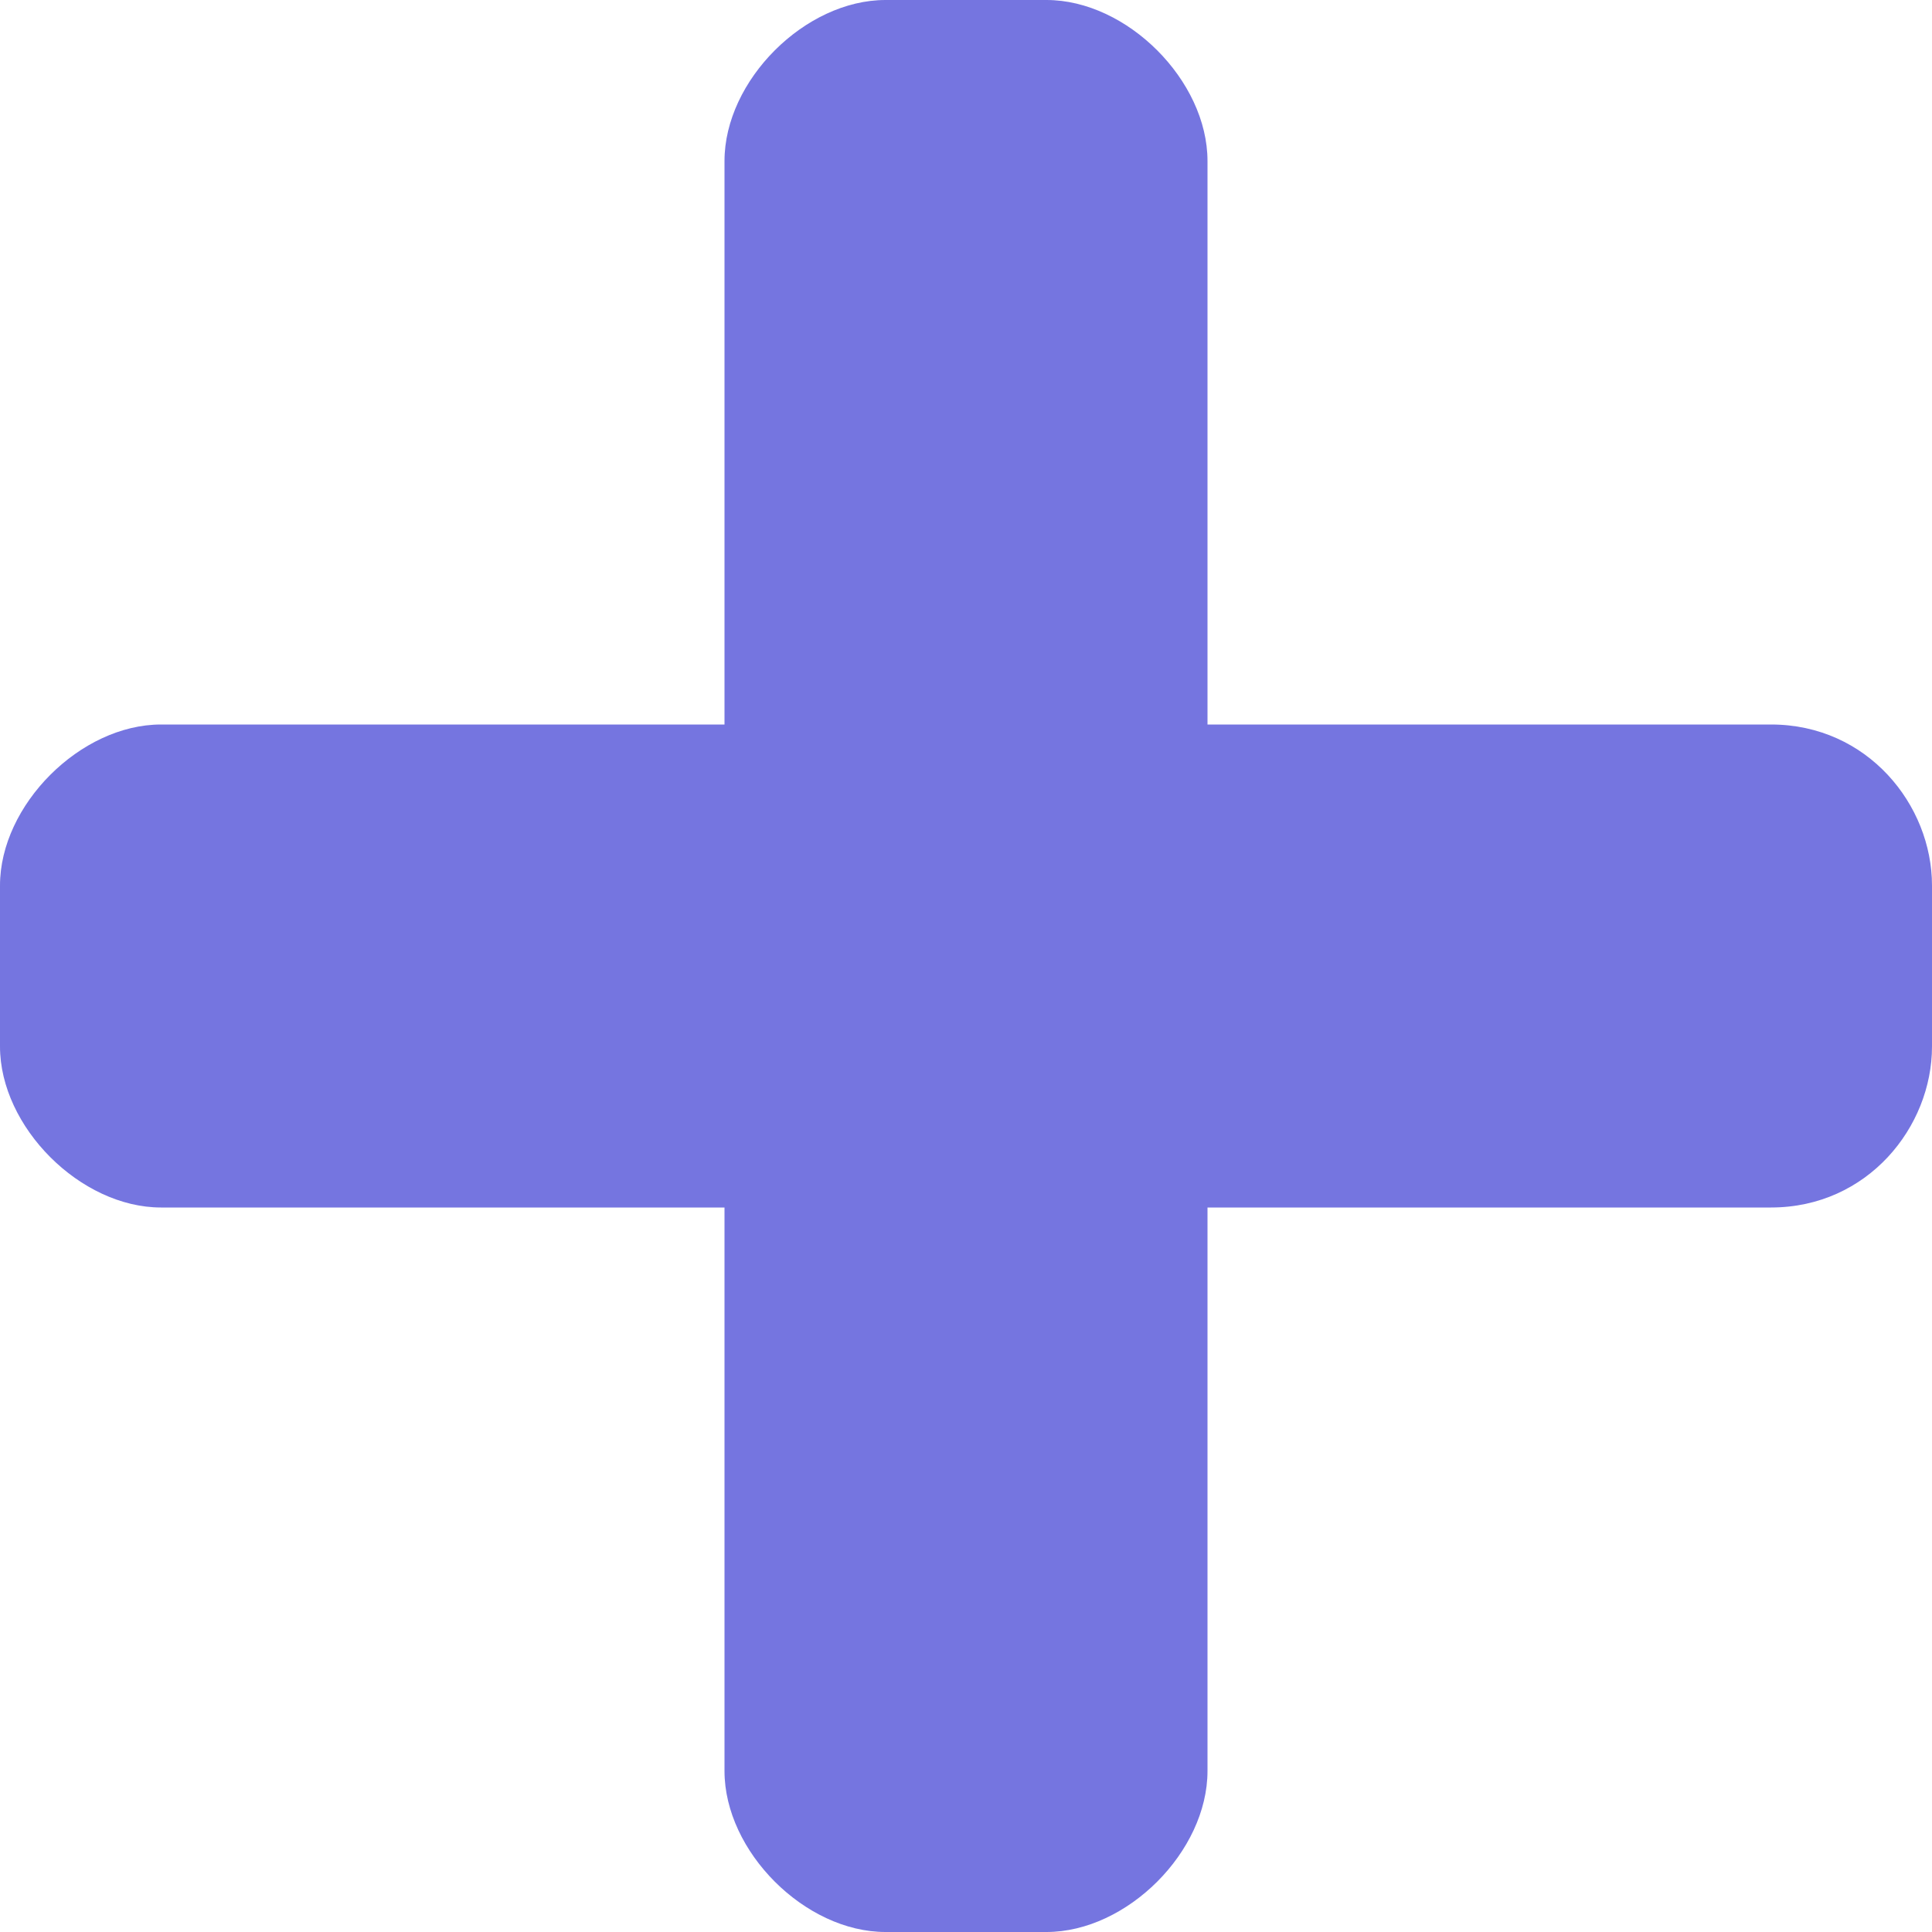
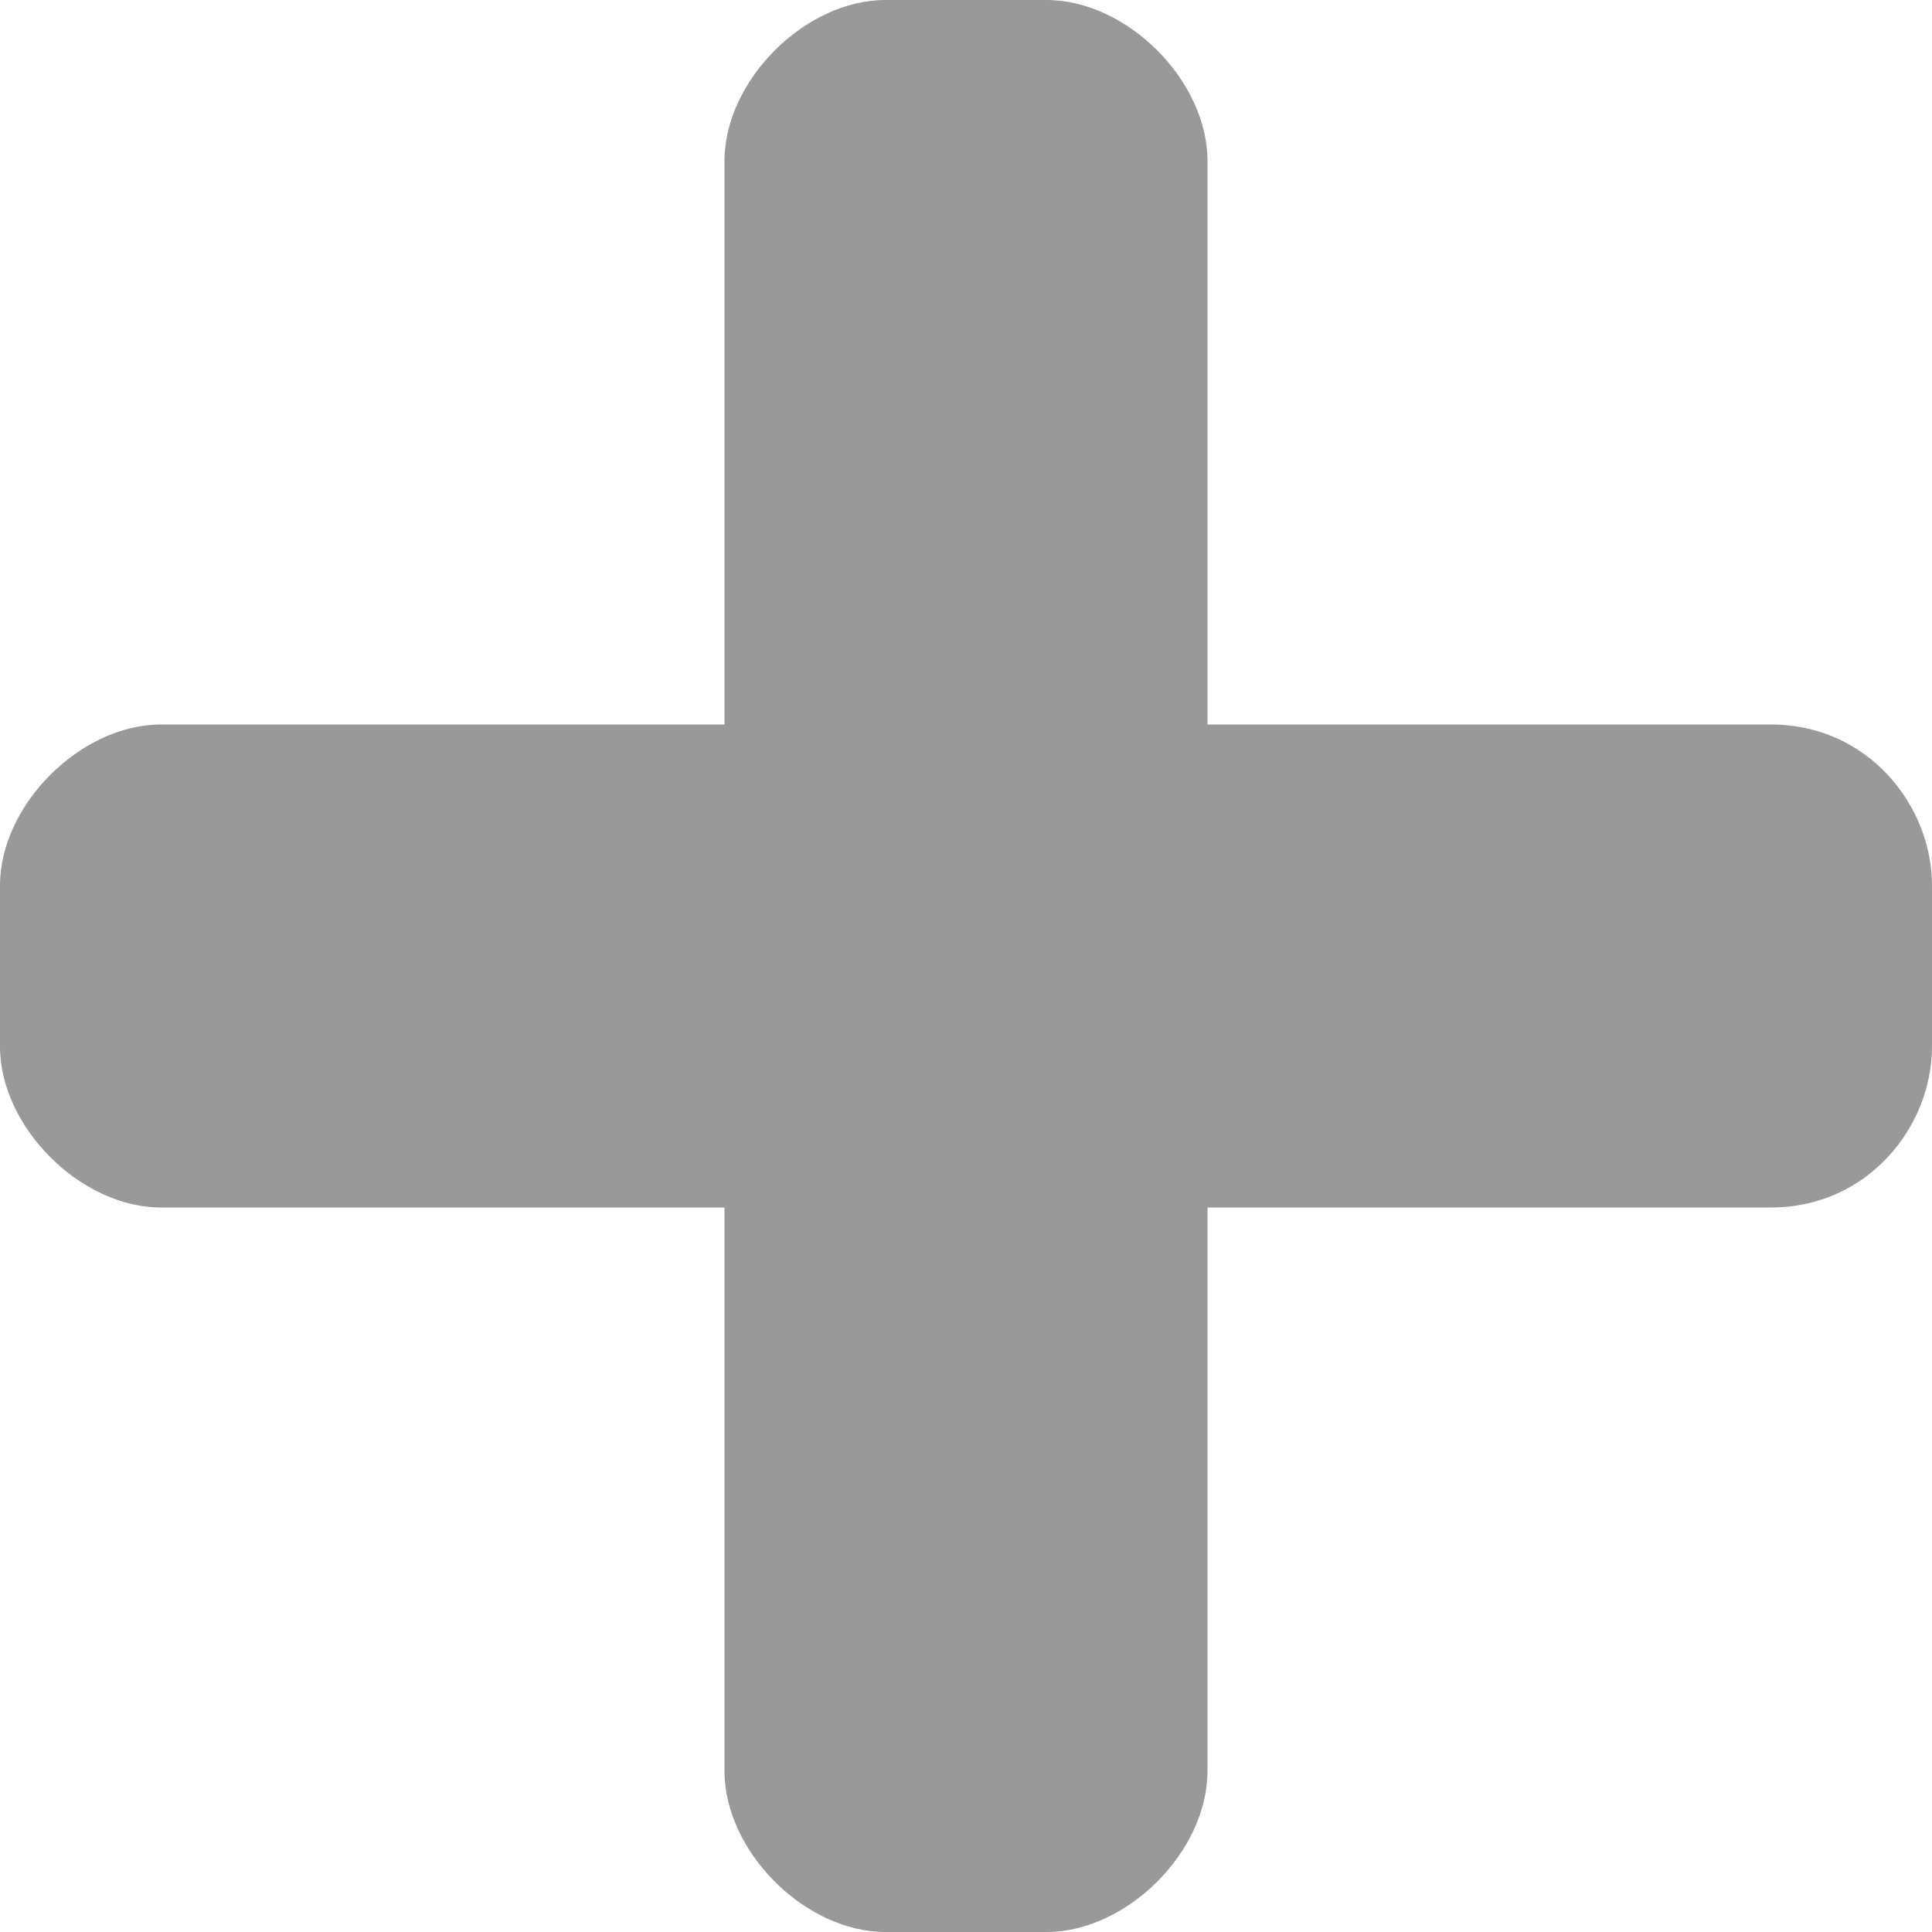
<svg xmlns="http://www.w3.org/2000/svg" version="1.1" x="0px" y="0px" width="12px" height="12px" viewBox="0 0 12 12" style="overflow:visible;enable-background:new 0 0 12 12;" xml:space="preserve" preserveAspectRatio="xMinYMid meet">
  <defs>
</defs>
-   <path style="fill:#7575E0;" d="M11,4.5H7.5V1c0-0.5-0.5-1-1-1h-1c-0.5,0-1,0.5-1,1v3.5L1,4.5c-0.5,0-1,0.5-1,1v1c0,0.5,0.5,1,1,1  h3.5V11c0,0.5,0.5,1,1,1h1c0.5,0,1-0.5,1-1V7.5H11c0.6,0,1-0.5,1-1l0-1C12,5,11.6,4.5,11,4.5z" />
+   <path style="fill:#999999;" d="M11,4.5H7.5V1c0-0.5-0.5-1-1-1h-1c-0.5,0-1,0.5-1,1v3.5L1,4.5c-0.5,0-1,0.5-1,1v1c0,0.5,0.5,1,1,1  h3.5V11c0,0.5,0.5,1,1,1h1c0.5,0,1-0.5,1-1V7.5H11c0.6,0,1-0.5,1-1l0-1C12,5,11.6,4.5,11,4.5z" />
</svg>
